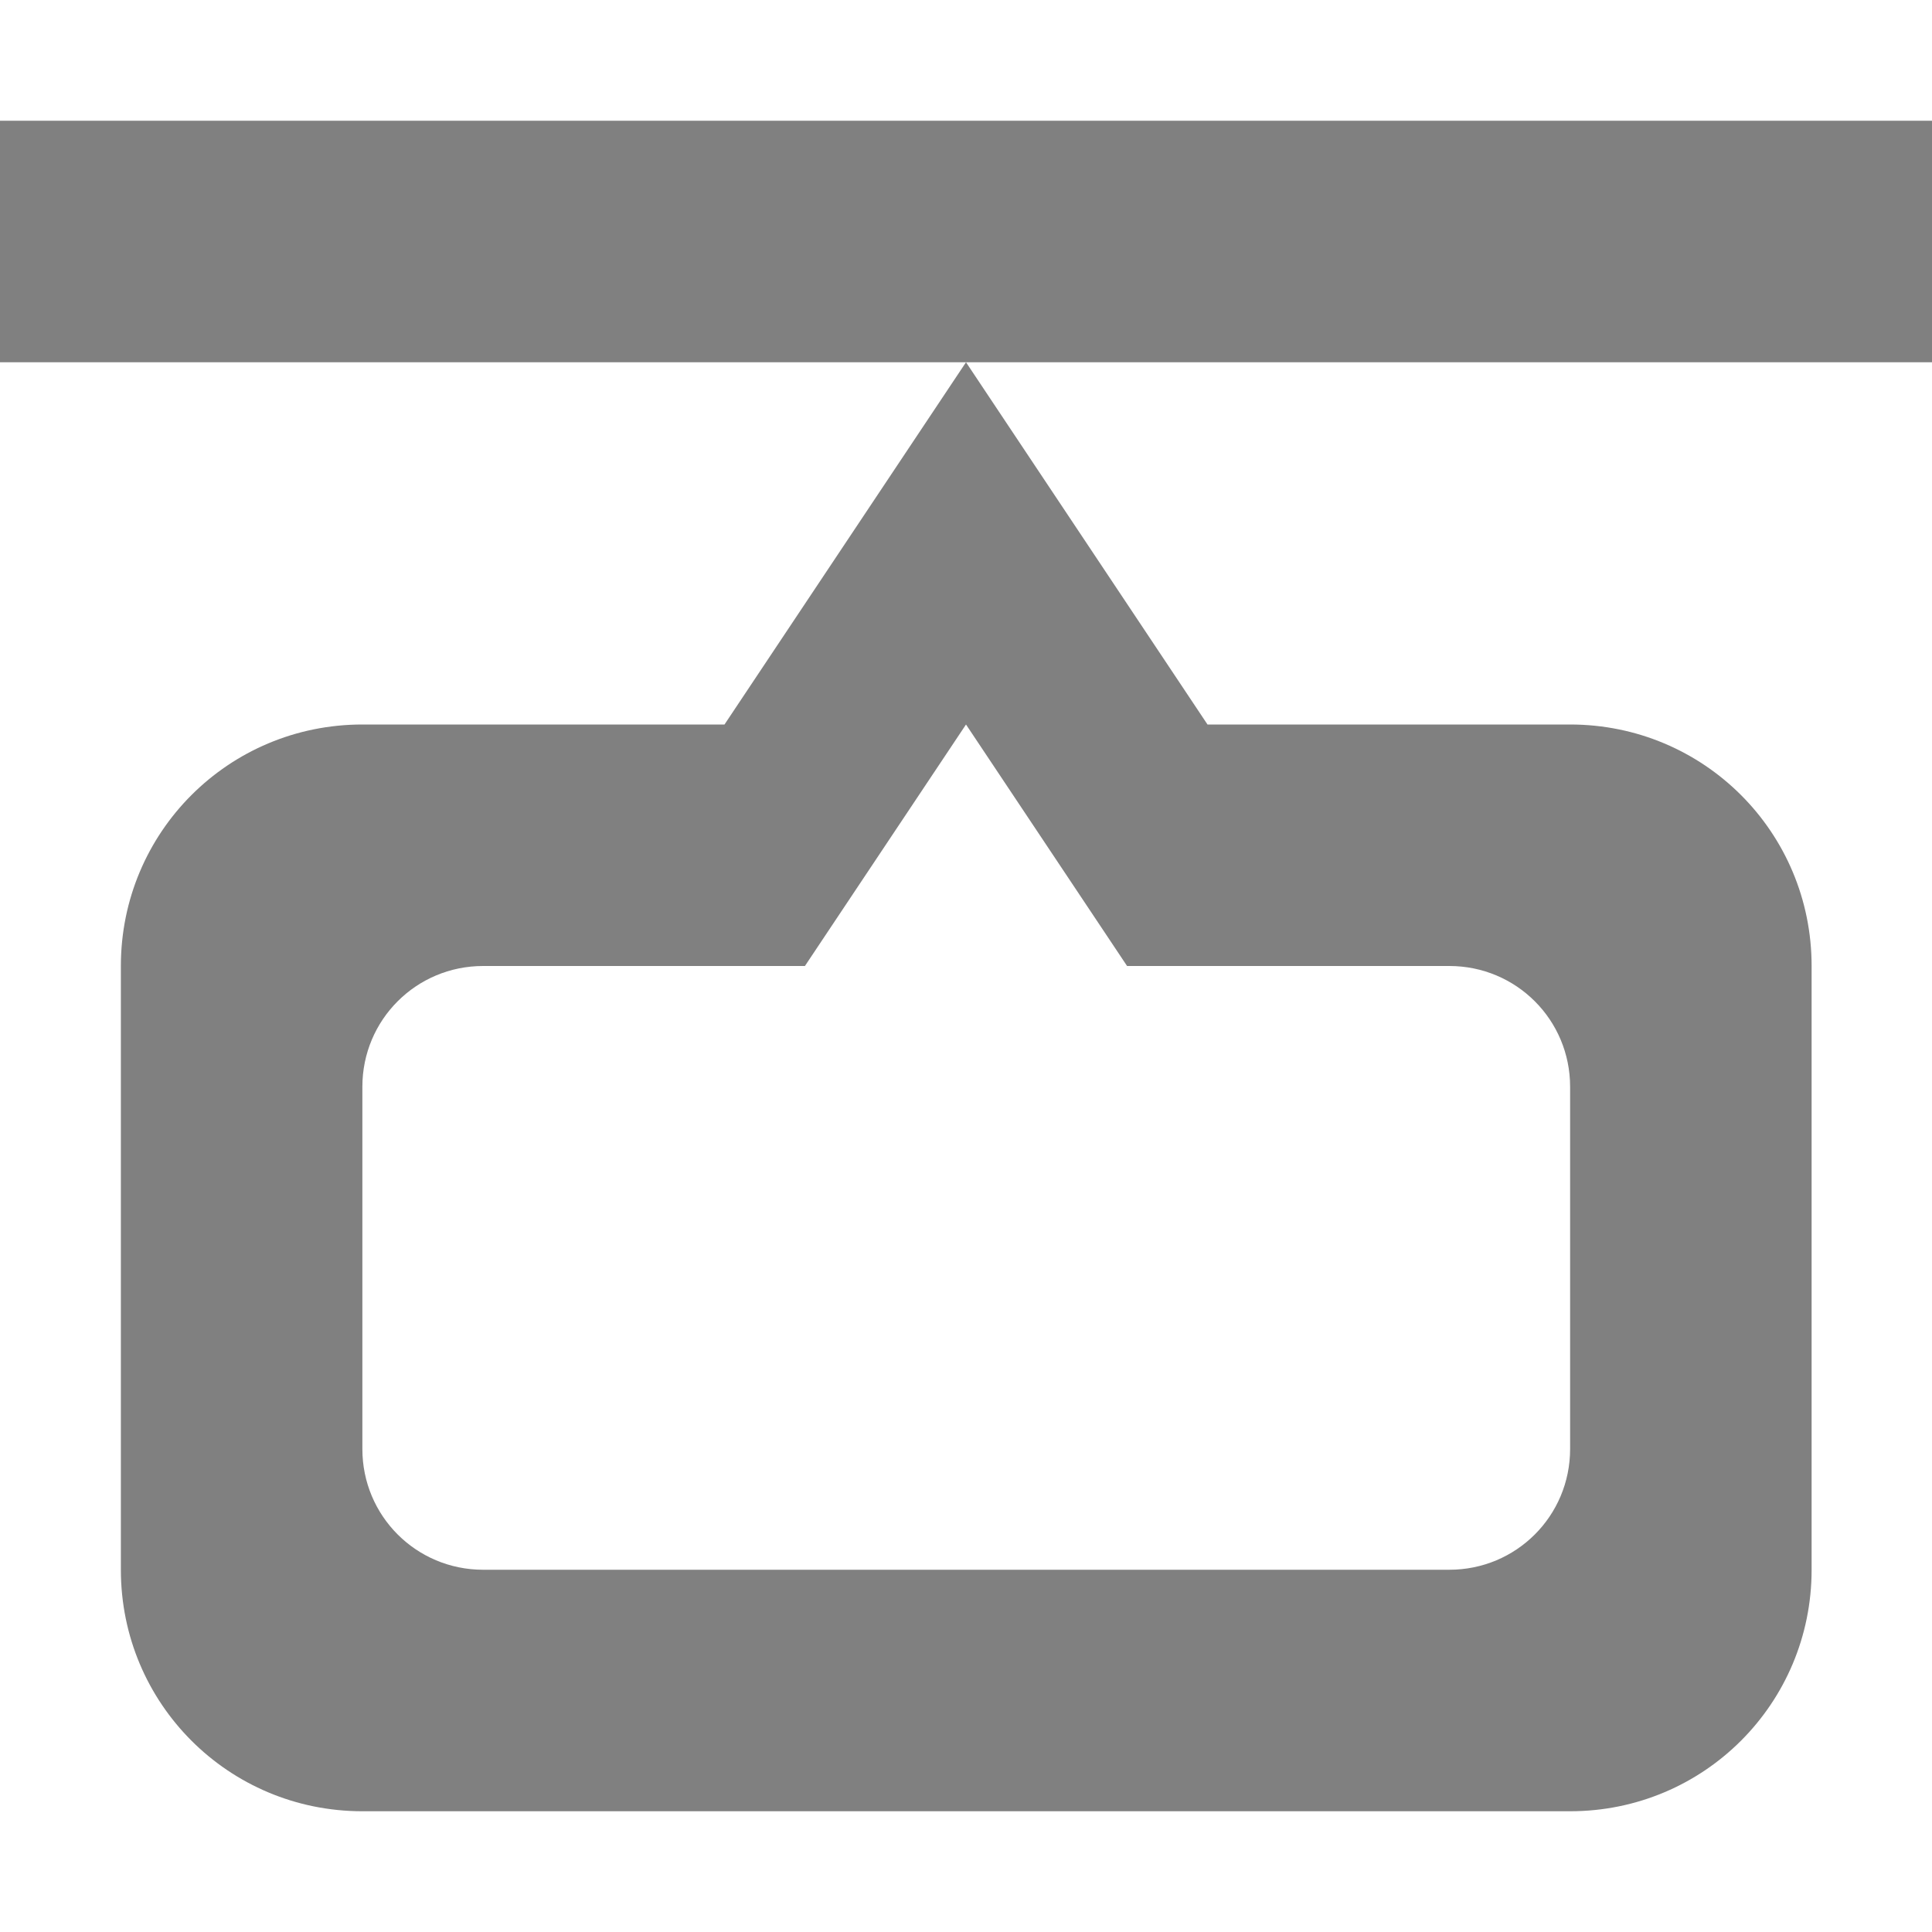
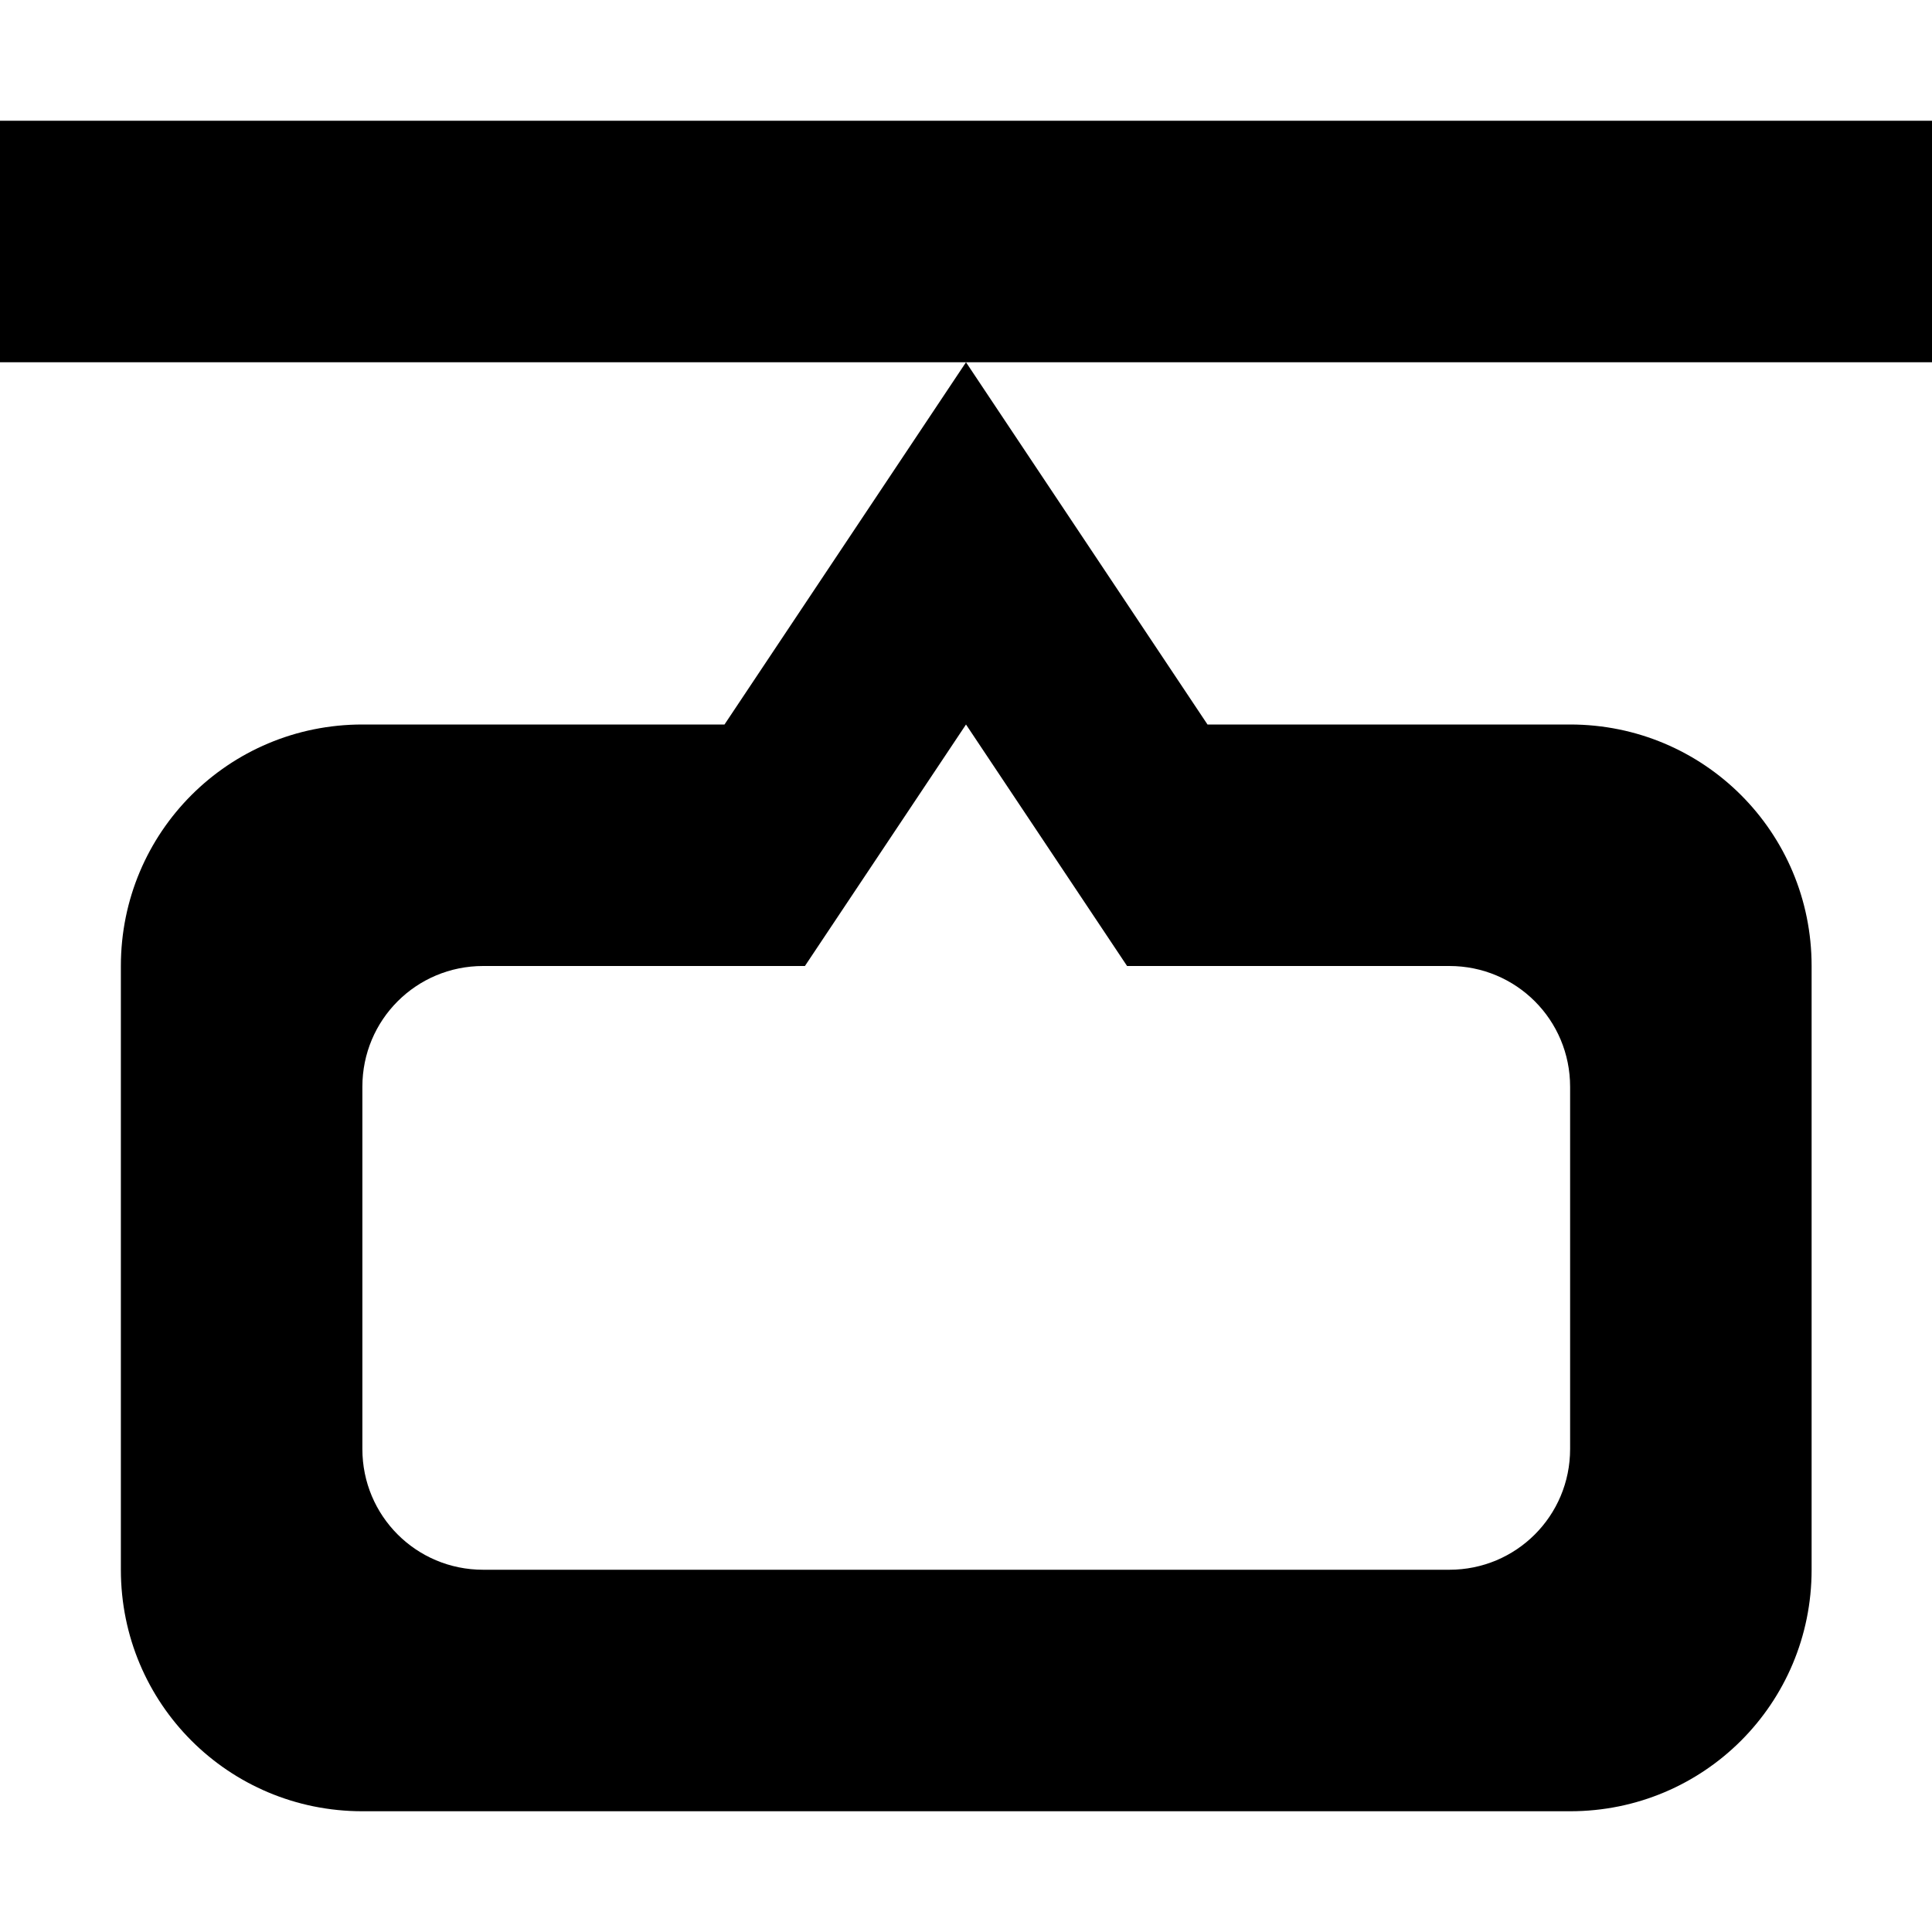
<svg xmlns="http://www.w3.org/2000/svg" width="16" height="16" version="1.1" viewBox="0 0 16 16">
-   <g fill="#808080">
-     <path d="m8 3-2 3h-2.999c-1.108 0-2 0.892-2 2v5c0 1.108 0.892 2 2 2h10.002c1.108 0 2-0.892 2-2v-5c0-1.108-0.892-2-2-2h-3.003zm0 3 1.334 2h2.669c0.554 0 1 0.446 1 1v3c0 0.554-0.446 1-1 1h-8.002c-0.554 0-1-0.446-1-1v-3c0-0.554 0.446-1 1-1h2.665z" stop-color="#000000" style="paint-order:normal" />
-     <rect y="1" width="16" height="2" rx="1.3878e-16" stop-color="#000000" style="paint-order:normal" />
-   </g>
+   <path d="m8 3-2 3h-2.999c-1.108 0-2 0.892-2 2v5c0 1.108 0.892 2 2 2h10.002c1.108 0 2-0.892 2-2v-5c0-1.108-0.892-2-2-2h-3.003zm0 3 1.334 2h2.669c0.554 0 1 0.446 1 1v3c0 0.554-0.446 1-1 1h-8.002c-0.554 0-1-0.446-1-1v-3c0-0.554 0.446-1 1-1h2.665z" />
+   <rect y="1" width="16" height="2" />
</svg>
